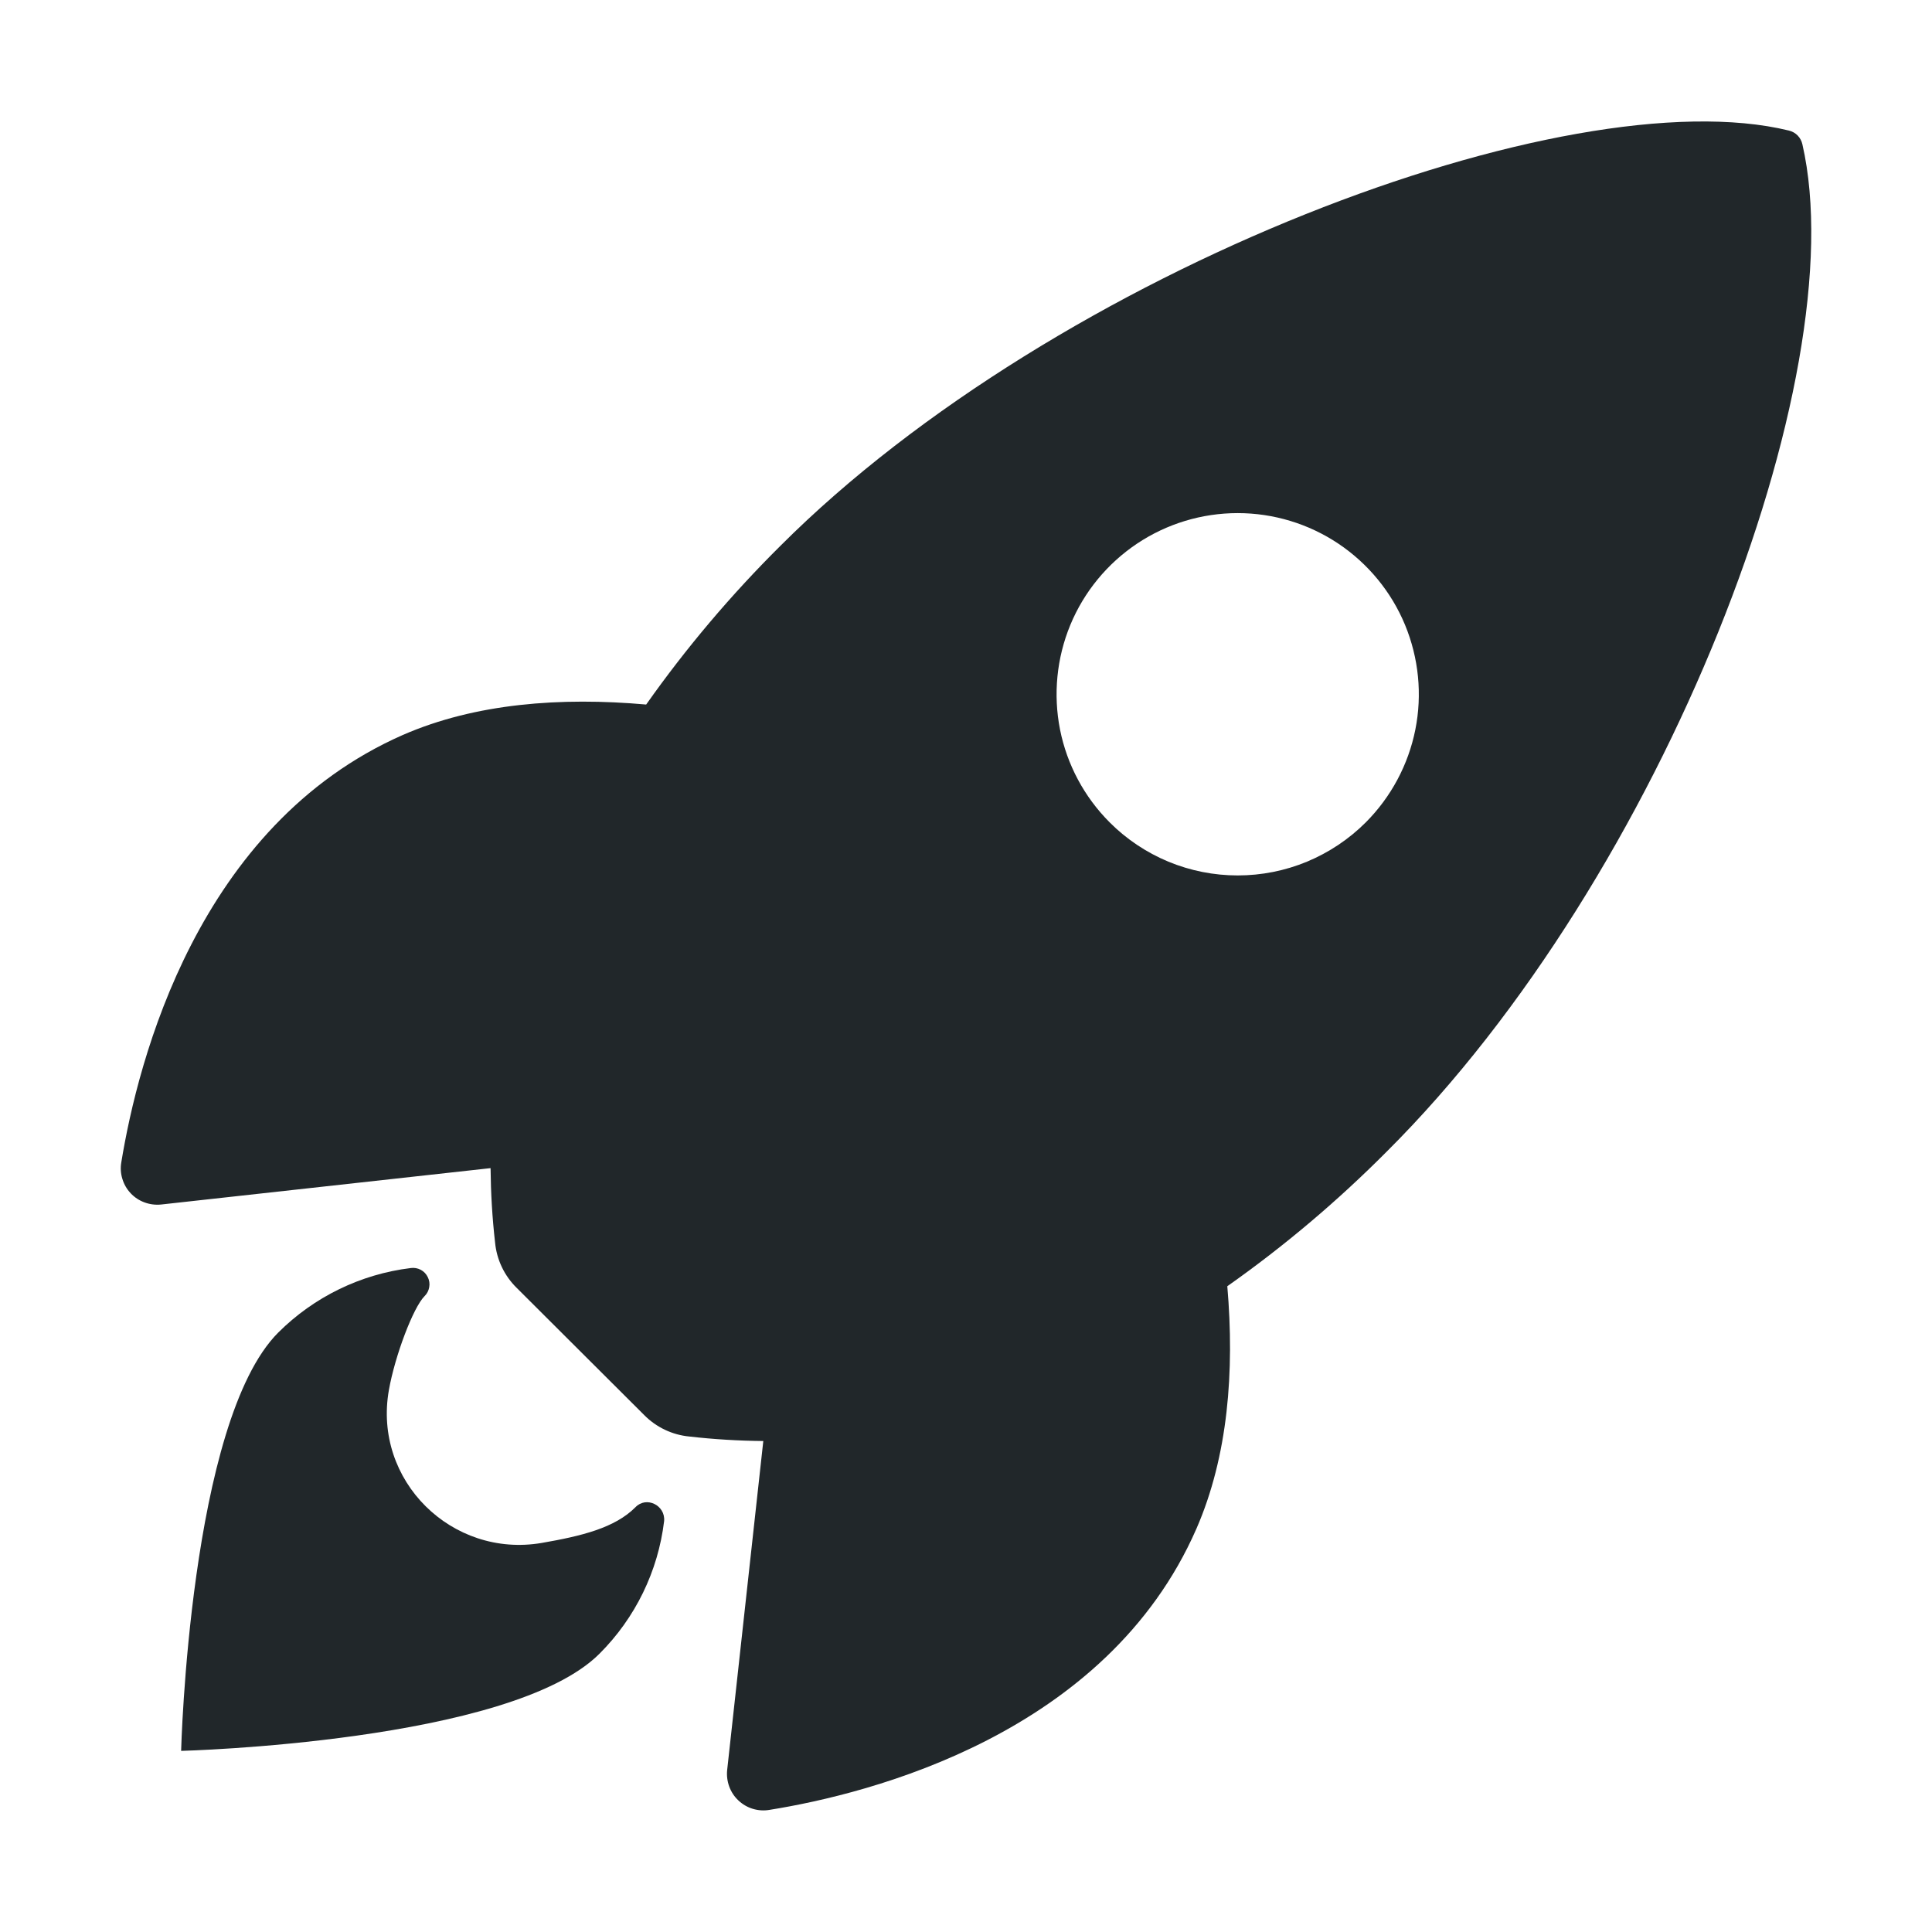
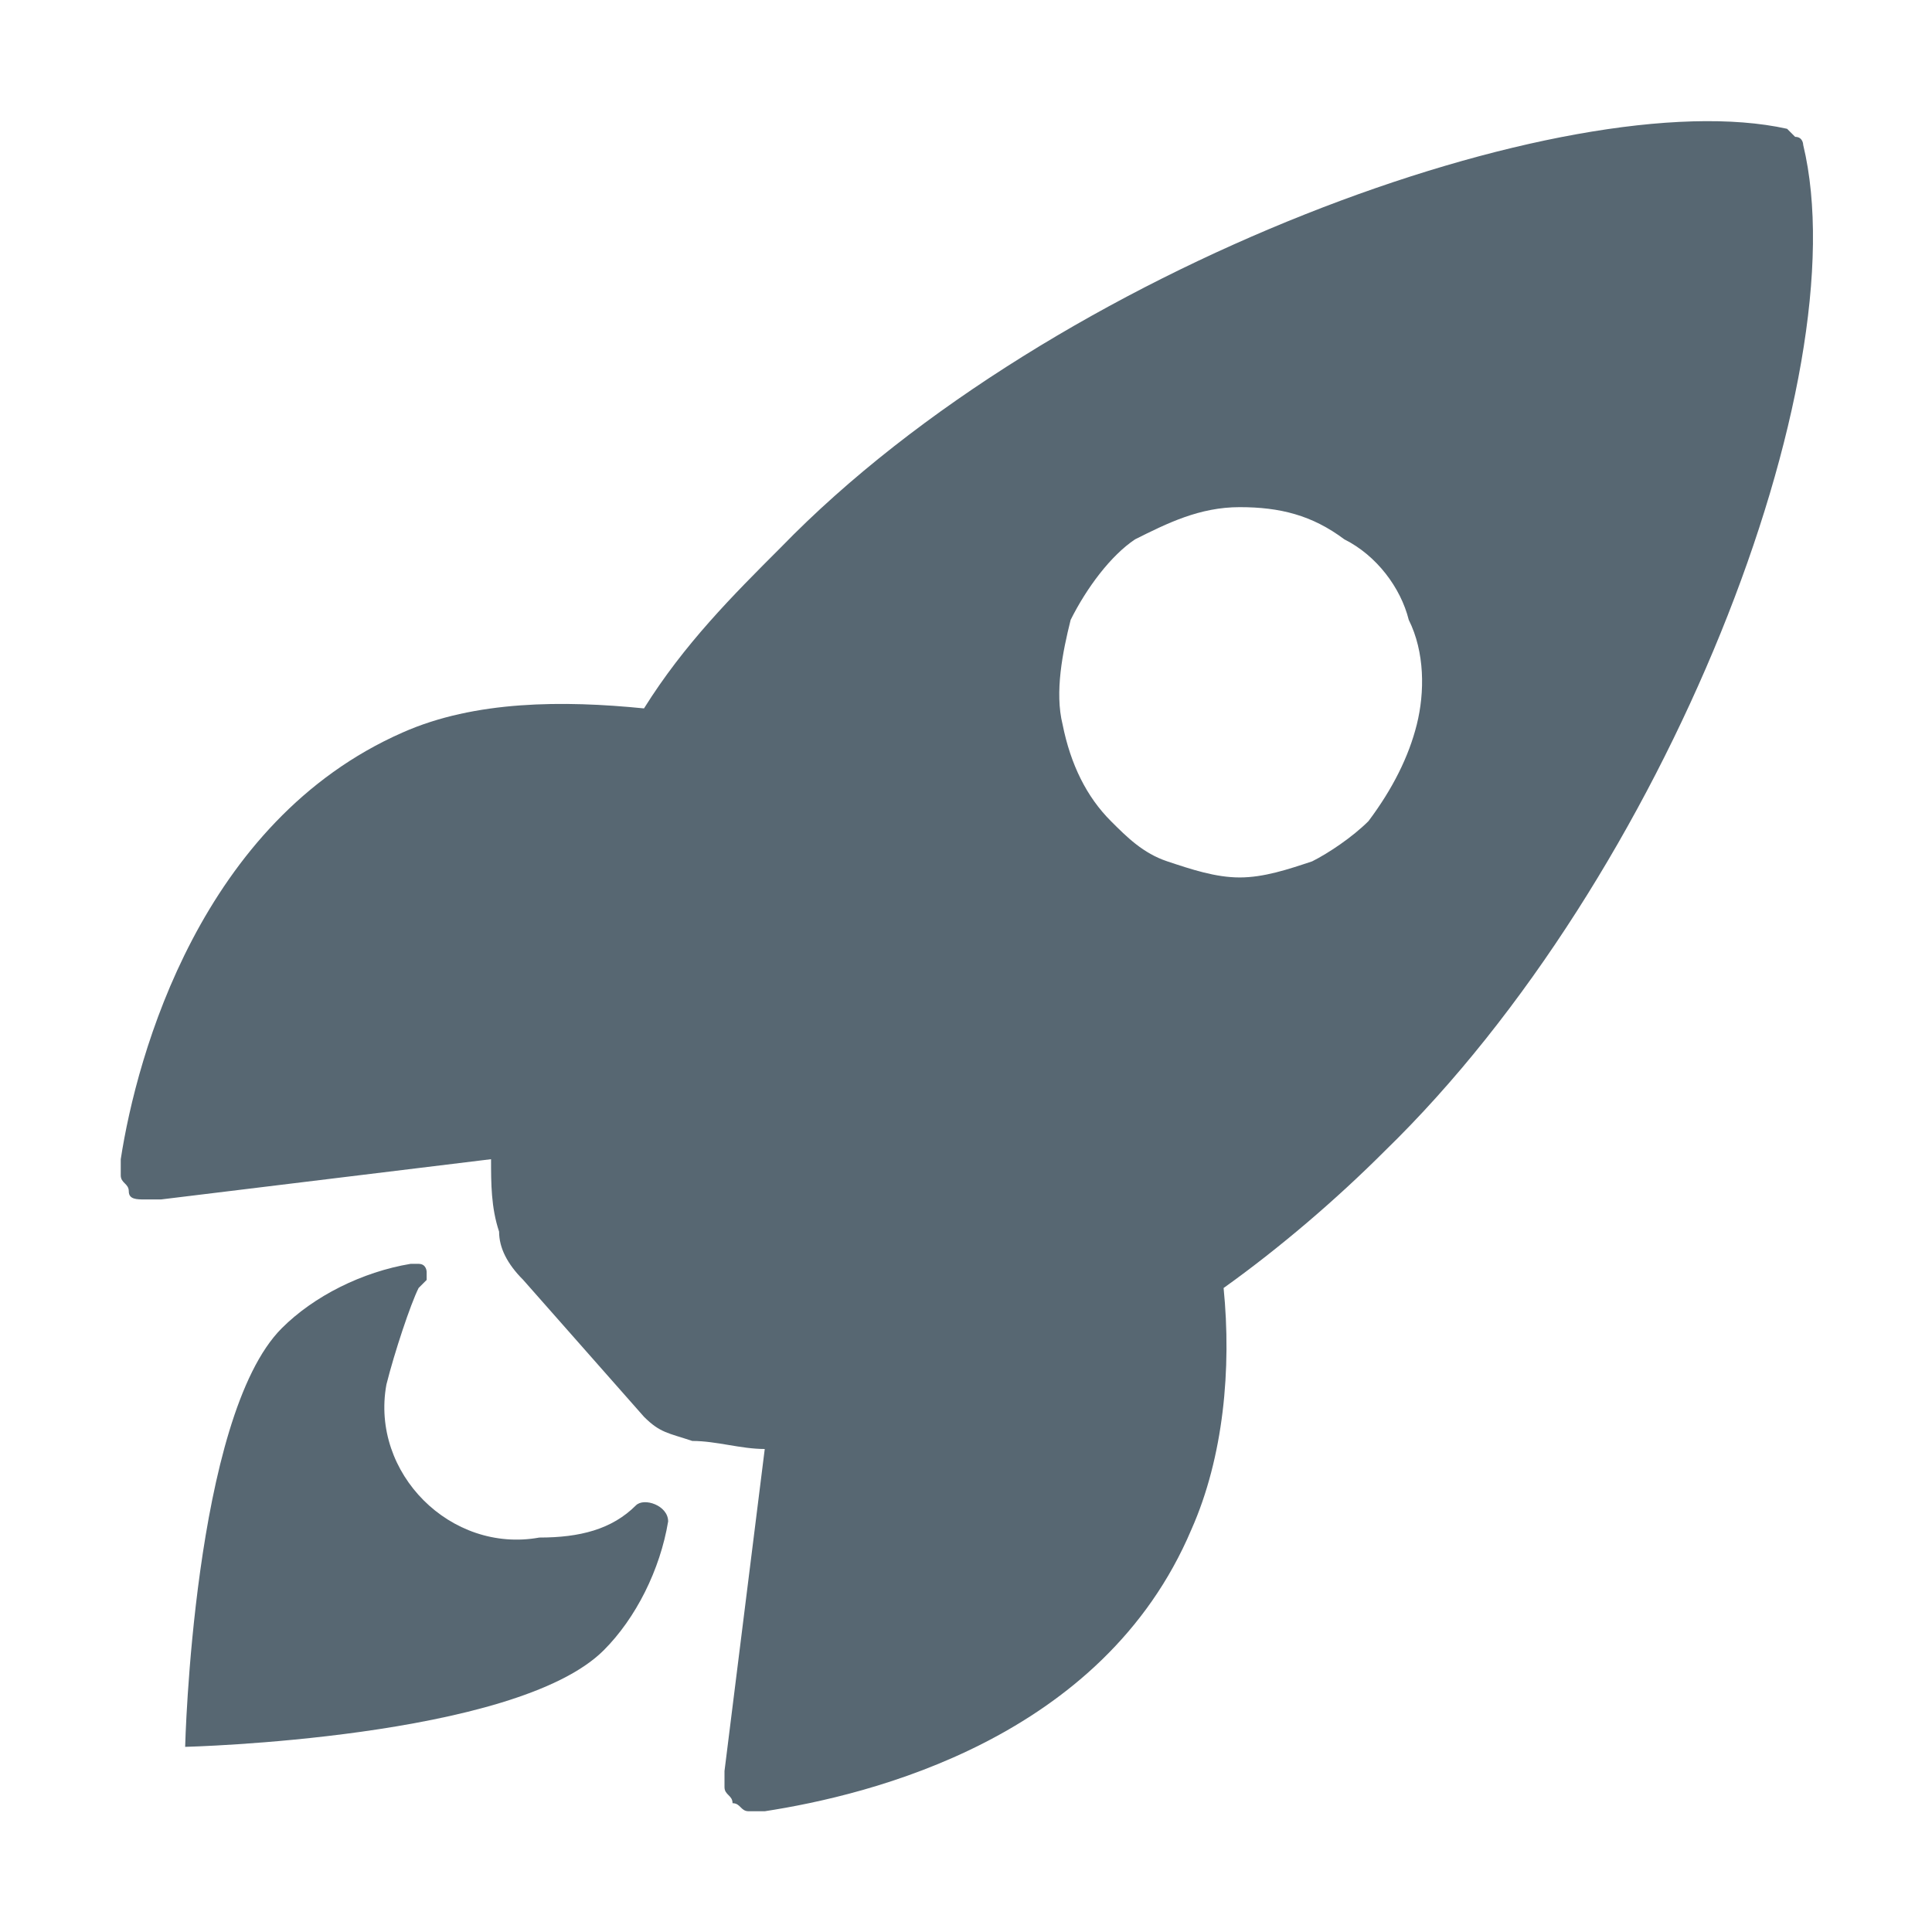
- <svg xmlns="http://www.w3.org/2000/svg" width="24" height="24" viewBox="0 0 24 24" fill="none">
-   <g id="icon / ionicons / sharp / rocket-sharp">
-     <path id="Vector" d="M22.39 1.793C22.381 1.752 22.361 1.714 22.331 1.683C22.302 1.653 22.264 1.632 22.223 1.622C19.478 0.951 13.134 3.343 9.697 6.778C9.084 7.386 8.525 8.047 8.027 8.752C6.967 8.658 5.907 8.736 5.004 9.13C2.455 10.252 1.713 13.178 1.507 14.438C1.495 14.507 1.499 14.577 1.52 14.644C1.54 14.711 1.575 14.772 1.623 14.823C1.671 14.874 1.73 14.913 1.796 14.937C1.861 14.961 1.932 14.97 2.001 14.963L6.094 14.511C6.097 14.82 6.115 15.128 6.15 15.435C6.17 15.648 6.265 15.847 6.417 15.997L8.002 17.578C8.152 17.73 8.351 17.825 8.564 17.845C8.869 17.88 9.176 17.898 9.482 17.901L9.033 21.989C9.026 22.058 9.035 22.128 9.059 22.194C9.083 22.259 9.122 22.319 9.173 22.366C9.224 22.414 9.285 22.45 9.352 22.47C9.419 22.49 9.489 22.495 9.558 22.483C10.815 22.282 13.747 21.54 14.862 18.991C15.256 18.088 15.337 17.033 15.246 15.978C15.953 15.48 16.614 14.921 17.224 14.308C20.672 10.877 23.05 4.675 22.39 1.793ZM13.785 10.216C13.47 9.901 13.255 9.5 13.168 9.063C13.082 8.627 13.126 8.175 13.296 7.763C13.466 7.352 13.755 7.001 14.125 6.753C14.495 6.506 14.93 6.374 15.375 6.374C15.82 6.374 16.255 6.506 16.625 6.753C16.995 7.001 17.284 7.352 17.454 7.763C17.624 8.175 17.669 8.627 17.582 9.063C17.495 9.5 17.28 9.901 16.966 10.216C16.757 10.425 16.509 10.59 16.236 10.704C15.963 10.817 15.671 10.875 15.375 10.875C15.08 10.875 14.787 10.817 14.514 10.704C14.241 10.59 13.993 10.425 13.785 10.216Z" fill="#21272A" />
-     <path id="Vector_2" d="M7.894 18.723C7.637 18.981 7.225 19.081 6.729 19.167C5.615 19.357 4.631 18.394 4.831 17.267C4.907 16.84 5.133 16.242 5.274 16.101C5.305 16.071 5.325 16.032 5.332 15.989C5.34 15.947 5.333 15.903 5.314 15.865C5.295 15.826 5.265 15.794 5.227 15.774C5.189 15.754 5.145 15.746 5.103 15.752C4.48 15.828 3.9 16.111 3.456 16.554C2.354 17.657 2.25 21.75 2.25 21.75C2.25 21.75 6.345 21.646 7.447 20.543C7.892 20.099 8.175 19.519 8.25 18.895C8.267 18.699 8.029 18.582 7.894 18.723Z" fill="#21272A" />
+ <svg xmlns="http://www.w3.org/2000/svg" version="1.1" id="Layer_1" x="0px" y="0px" viewBox="0 0 24 24" style="enable-background:new 0 0 24 24;" xml:space="preserve">
+   <style type="text/css">
+ 	.st0{fill:#576772;}
+ </style>
+   <g id="icon__x2F__ionicons__x2F__sharp__x2F__rocket-sharp">
+     <path id="Vector" class="st0" d="M22.4,1.8c0,0,0-0.1-0.1-0.1l-0.1-0.1C19.5,1,13.1,3.3,9.7,6.8C9.1,7.4,8.5,8,8,8.8   C7,8.7,5.9,8.7,5,9.1c-2.5,1.1-3.3,4-3.5,5.3c0,0.1,0,0.1,0,0.2c0,0.1,0.1,0.1,0.1,0.2c0,0.1,0.1,0.1,0.2,0.1s0.1,0,0.2,0l4.1-0.5   c0,0.3,0,0.6,0.1,0.9c0,0.2,0.1,0.4,0.3,0.6L8,17.6c0.2,0.2,0.3,0.2,0.6,0.3c0.3,0,0.6,0.1,0.9,0.1L9,22c0,0.1,0,0.1,0,0.2   s0.1,0.1,0.1,0.2c0.1,0,0.1,0.1,0.2,0.1c0.1,0,0.1,0,0.2,0c1.3-0.2,4.2-0.9,5.3-3.5c0.4-0.9,0.5-2,0.4-3c0.7-0.5,1.4-1.1,2-1.7   C20.7,10.9,23.1,4.7,22.4,1.8z M13.8,10.2c-0.3-0.3-0.5-0.7-0.6-1.2c-0.1-0.4,0-0.9,0.1-1.3c0.2-0.4,0.5-0.8,0.8-1   c0.4-0.2,0.8-0.4,1.3-0.4s0.9,0.1,1.3,0.4c0.4,0.2,0.7,0.6,0.8,1c0.2,0.4,0.2,0.9,0.1,1.3c-0.1,0.4-0.3,0.8-0.6,1.2   c-0.2,0.2-0.5,0.4-0.7,0.5c-0.3,0.1-0.6,0.2-0.9,0.2c-0.3,0-0.6-0.1-0.9-0.2C14.2,10.6,14,10.4,13.8,10.2z" />
+     <path id="Vector_2" class="st0" d="M7.9,18.7c-0.3,0.3-0.7,0.4-1.2,0.4c-1.1,0.2-2.1-0.8-1.9-1.9c0.1-0.4,0.3-1,0.4-1.2l0.1-0.1   v-0.1c0,0,0-0.1-0.1-0.1H5.1c-0.6,0.1-1.2,0.4-1.6,0.8c-1.1,1.1-1.2,5.2-1.2,5.2s4.1-0.1,5.2-1.2c0.4-0.4,0.7-1,0.8-1.6   C8.3,18.7,8,18.6,7.9,18.7z" />
  </g>
</svg>
